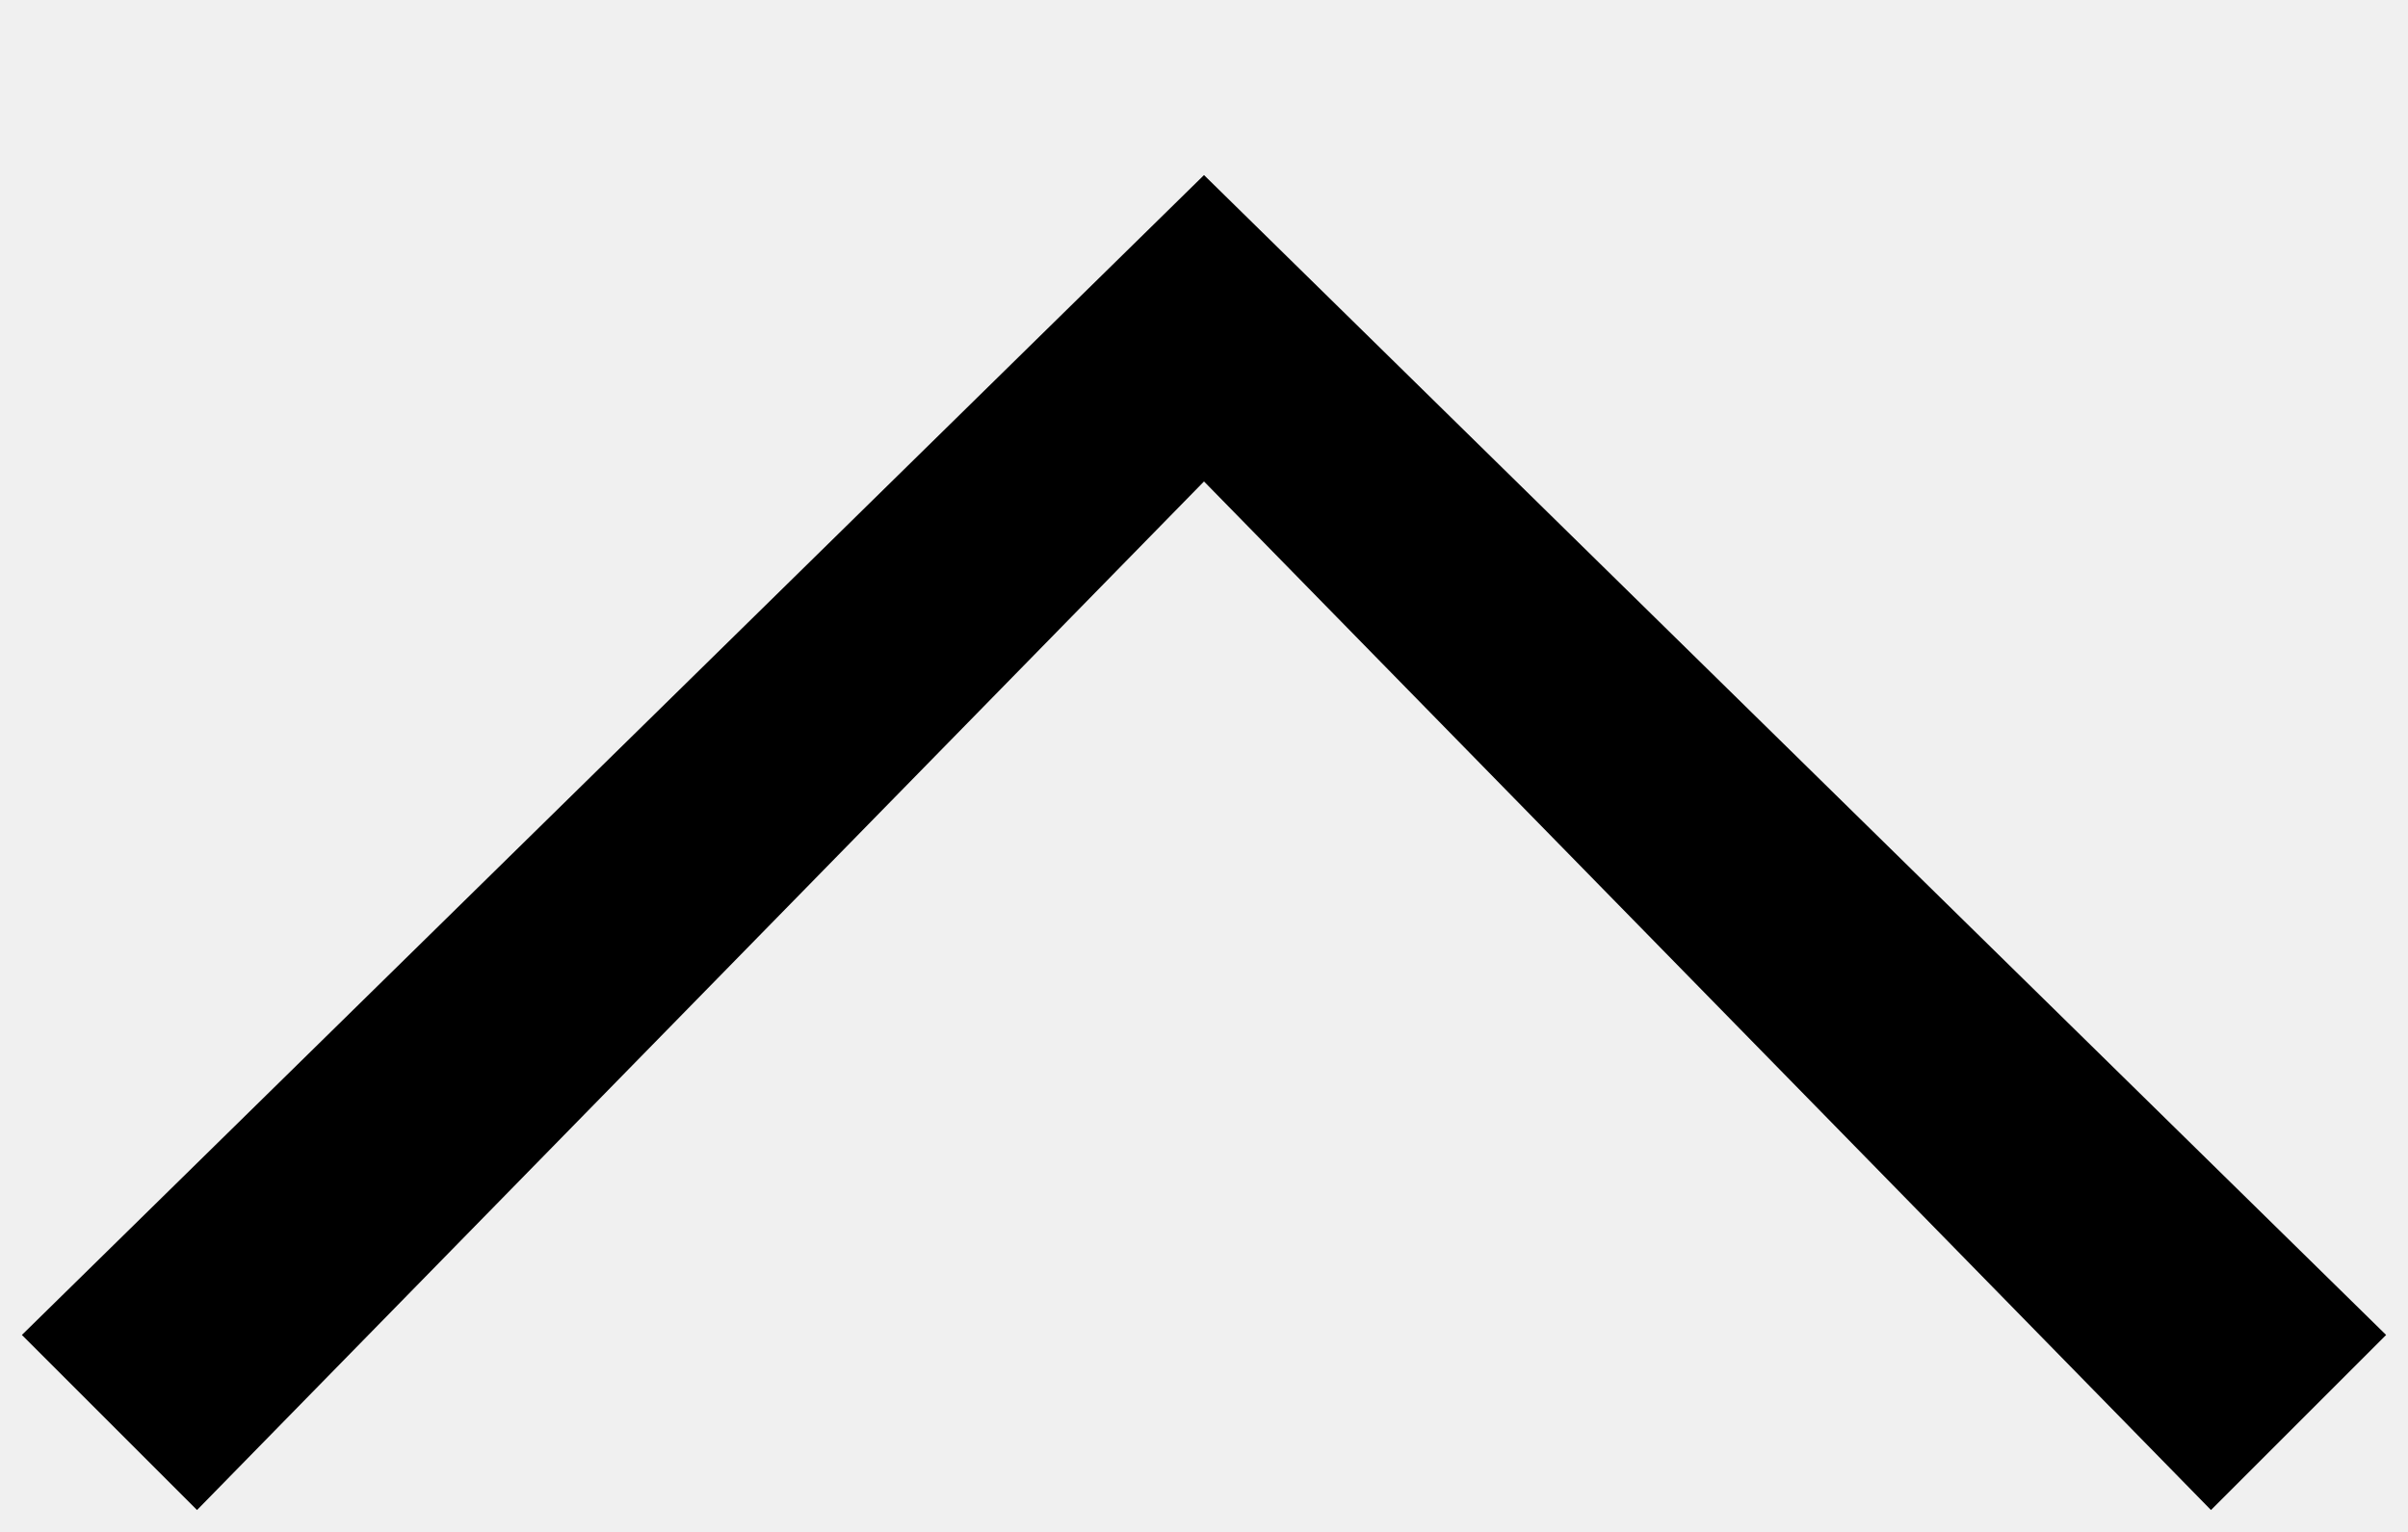
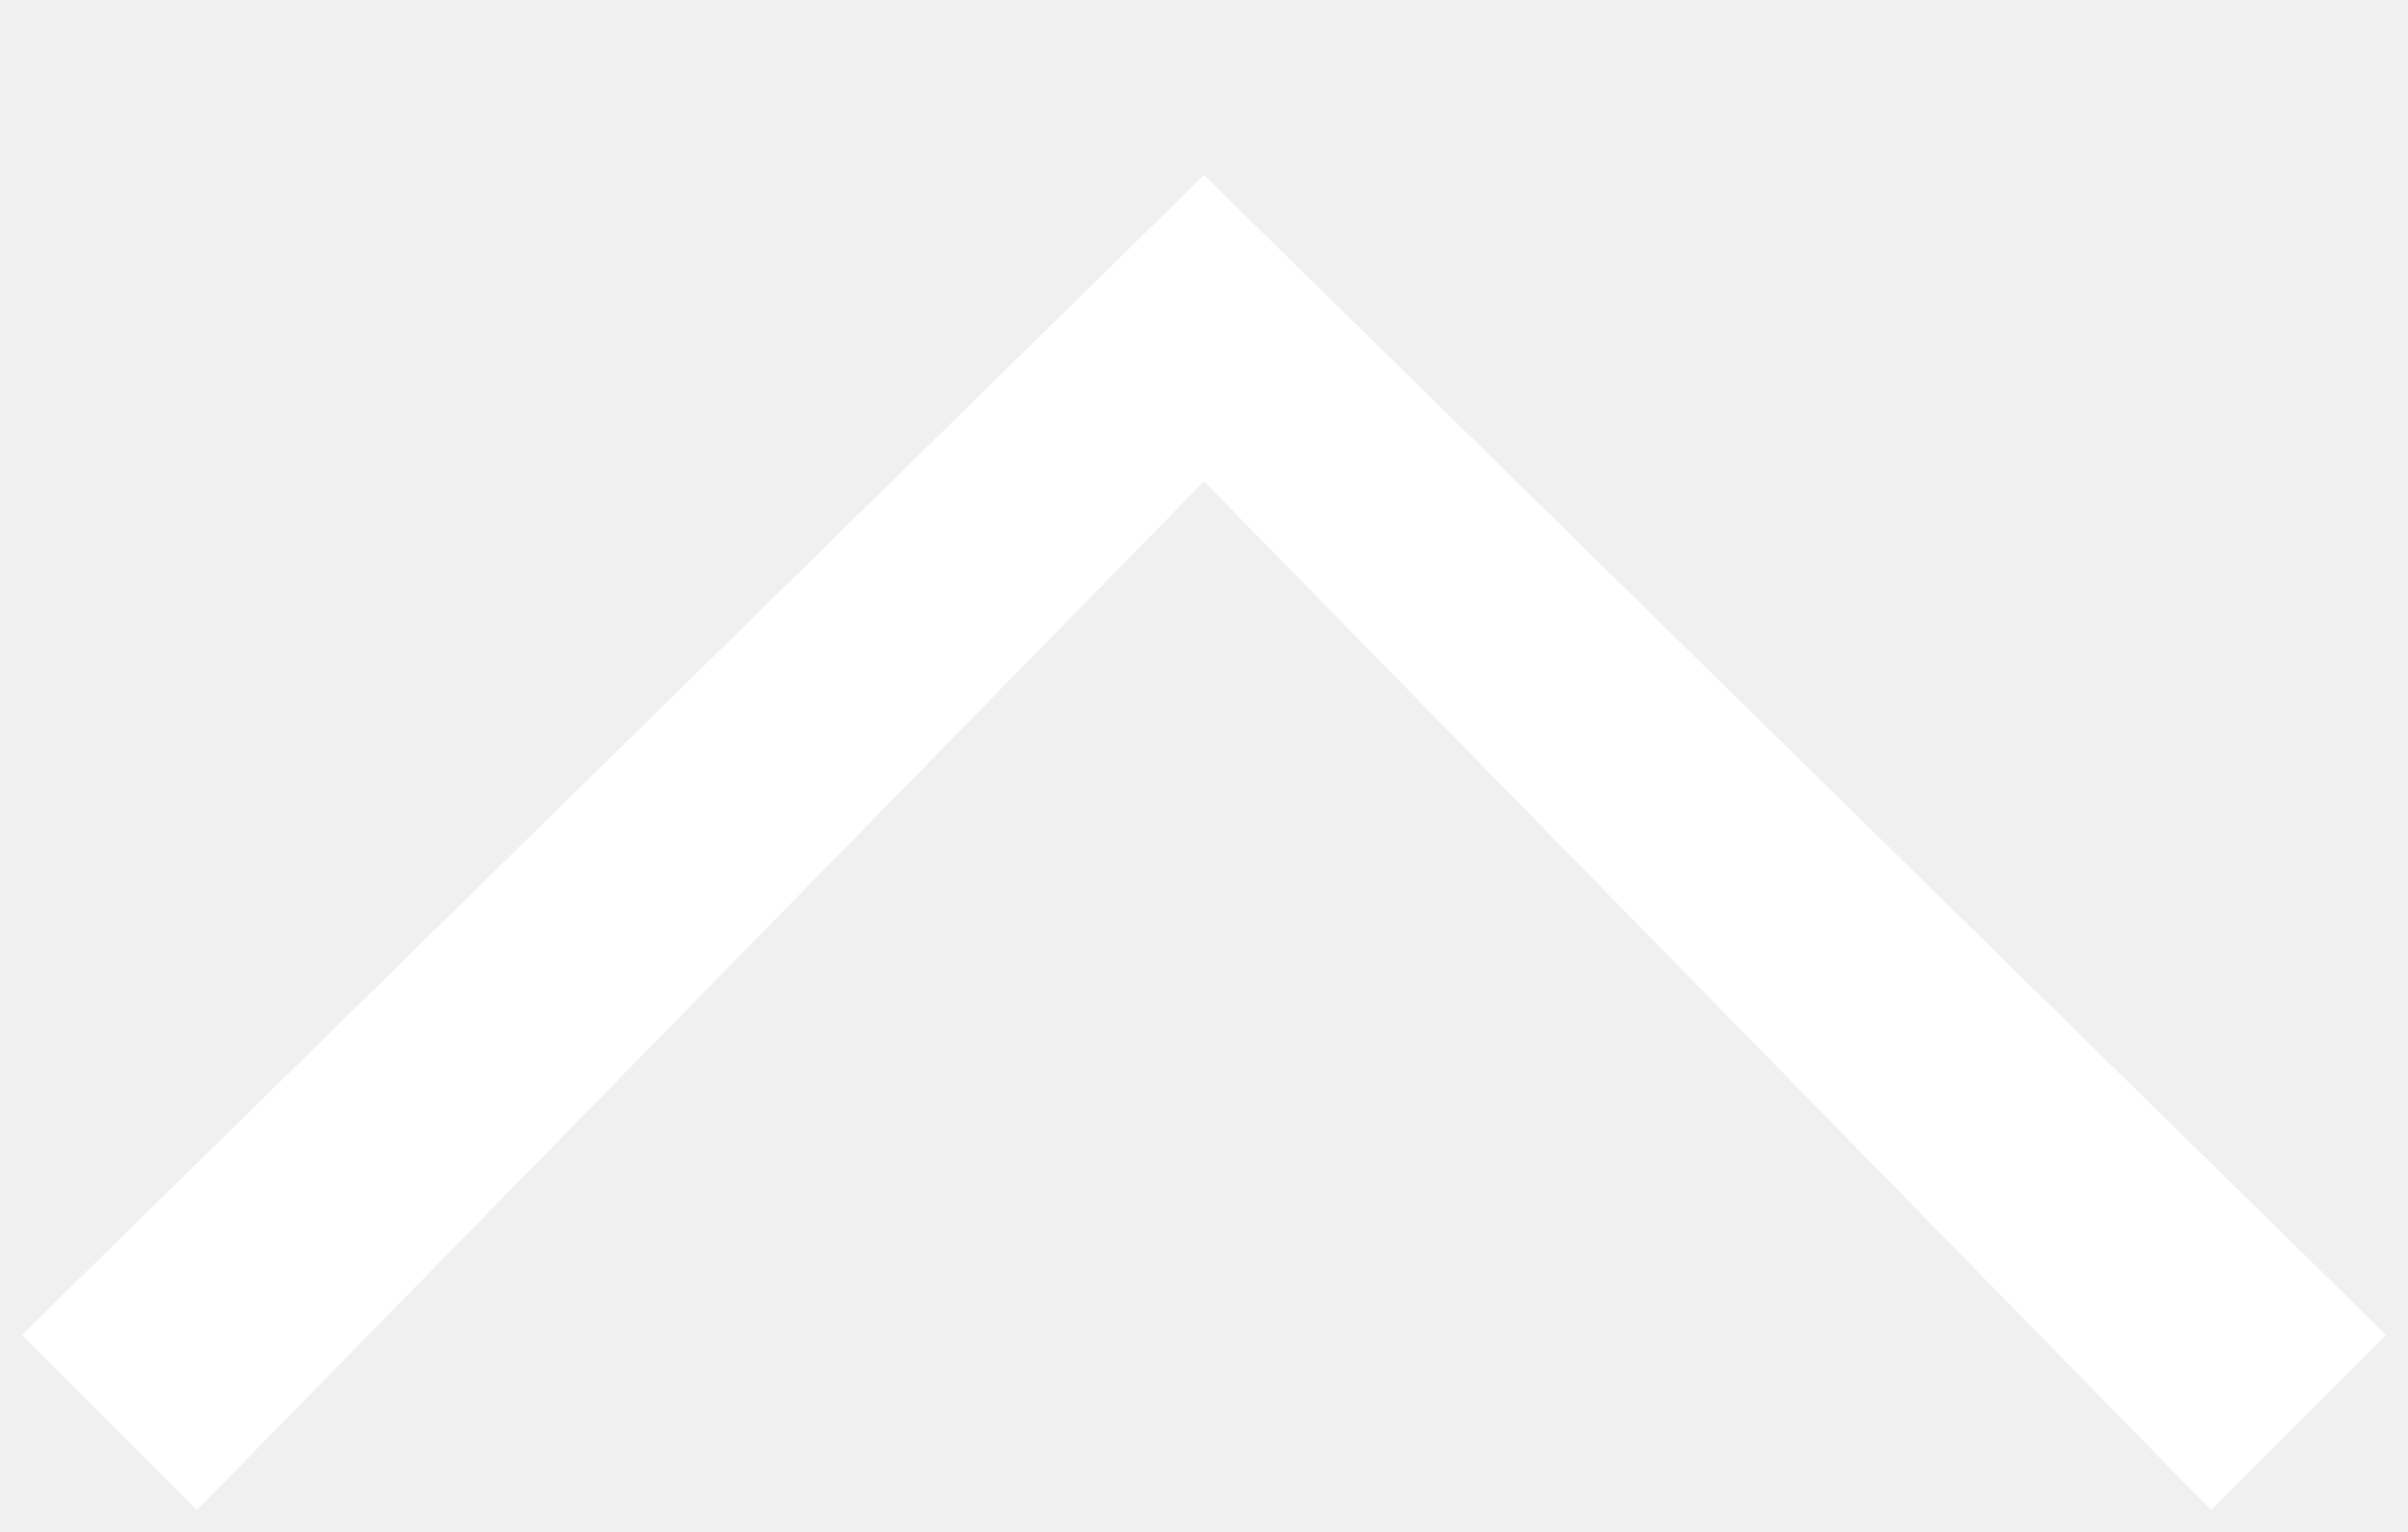
- <svg xmlns="http://www.w3.org/2000/svg" version="1.1" id="Layer_1" x="0px" y="0px" viewBox="0 0 11 7" style="enable-background:new 0 0 11 7;" xml:space="preserve">
+ <svg xmlns="http://www.w3.org/2000/svg" version="1.1" id="Layer_1" x="0px" y="0px" viewBox="0 0 11 7" style="enable-background:new 0 0 11 7; fill:#FFFFFF" xml:space="preserve">
  <polygon points="10.1,6.9 5.5,2.2 0.9,6.9 0.1,6.1 5.5,0.8 10.9,6.1 " />
</svg>
